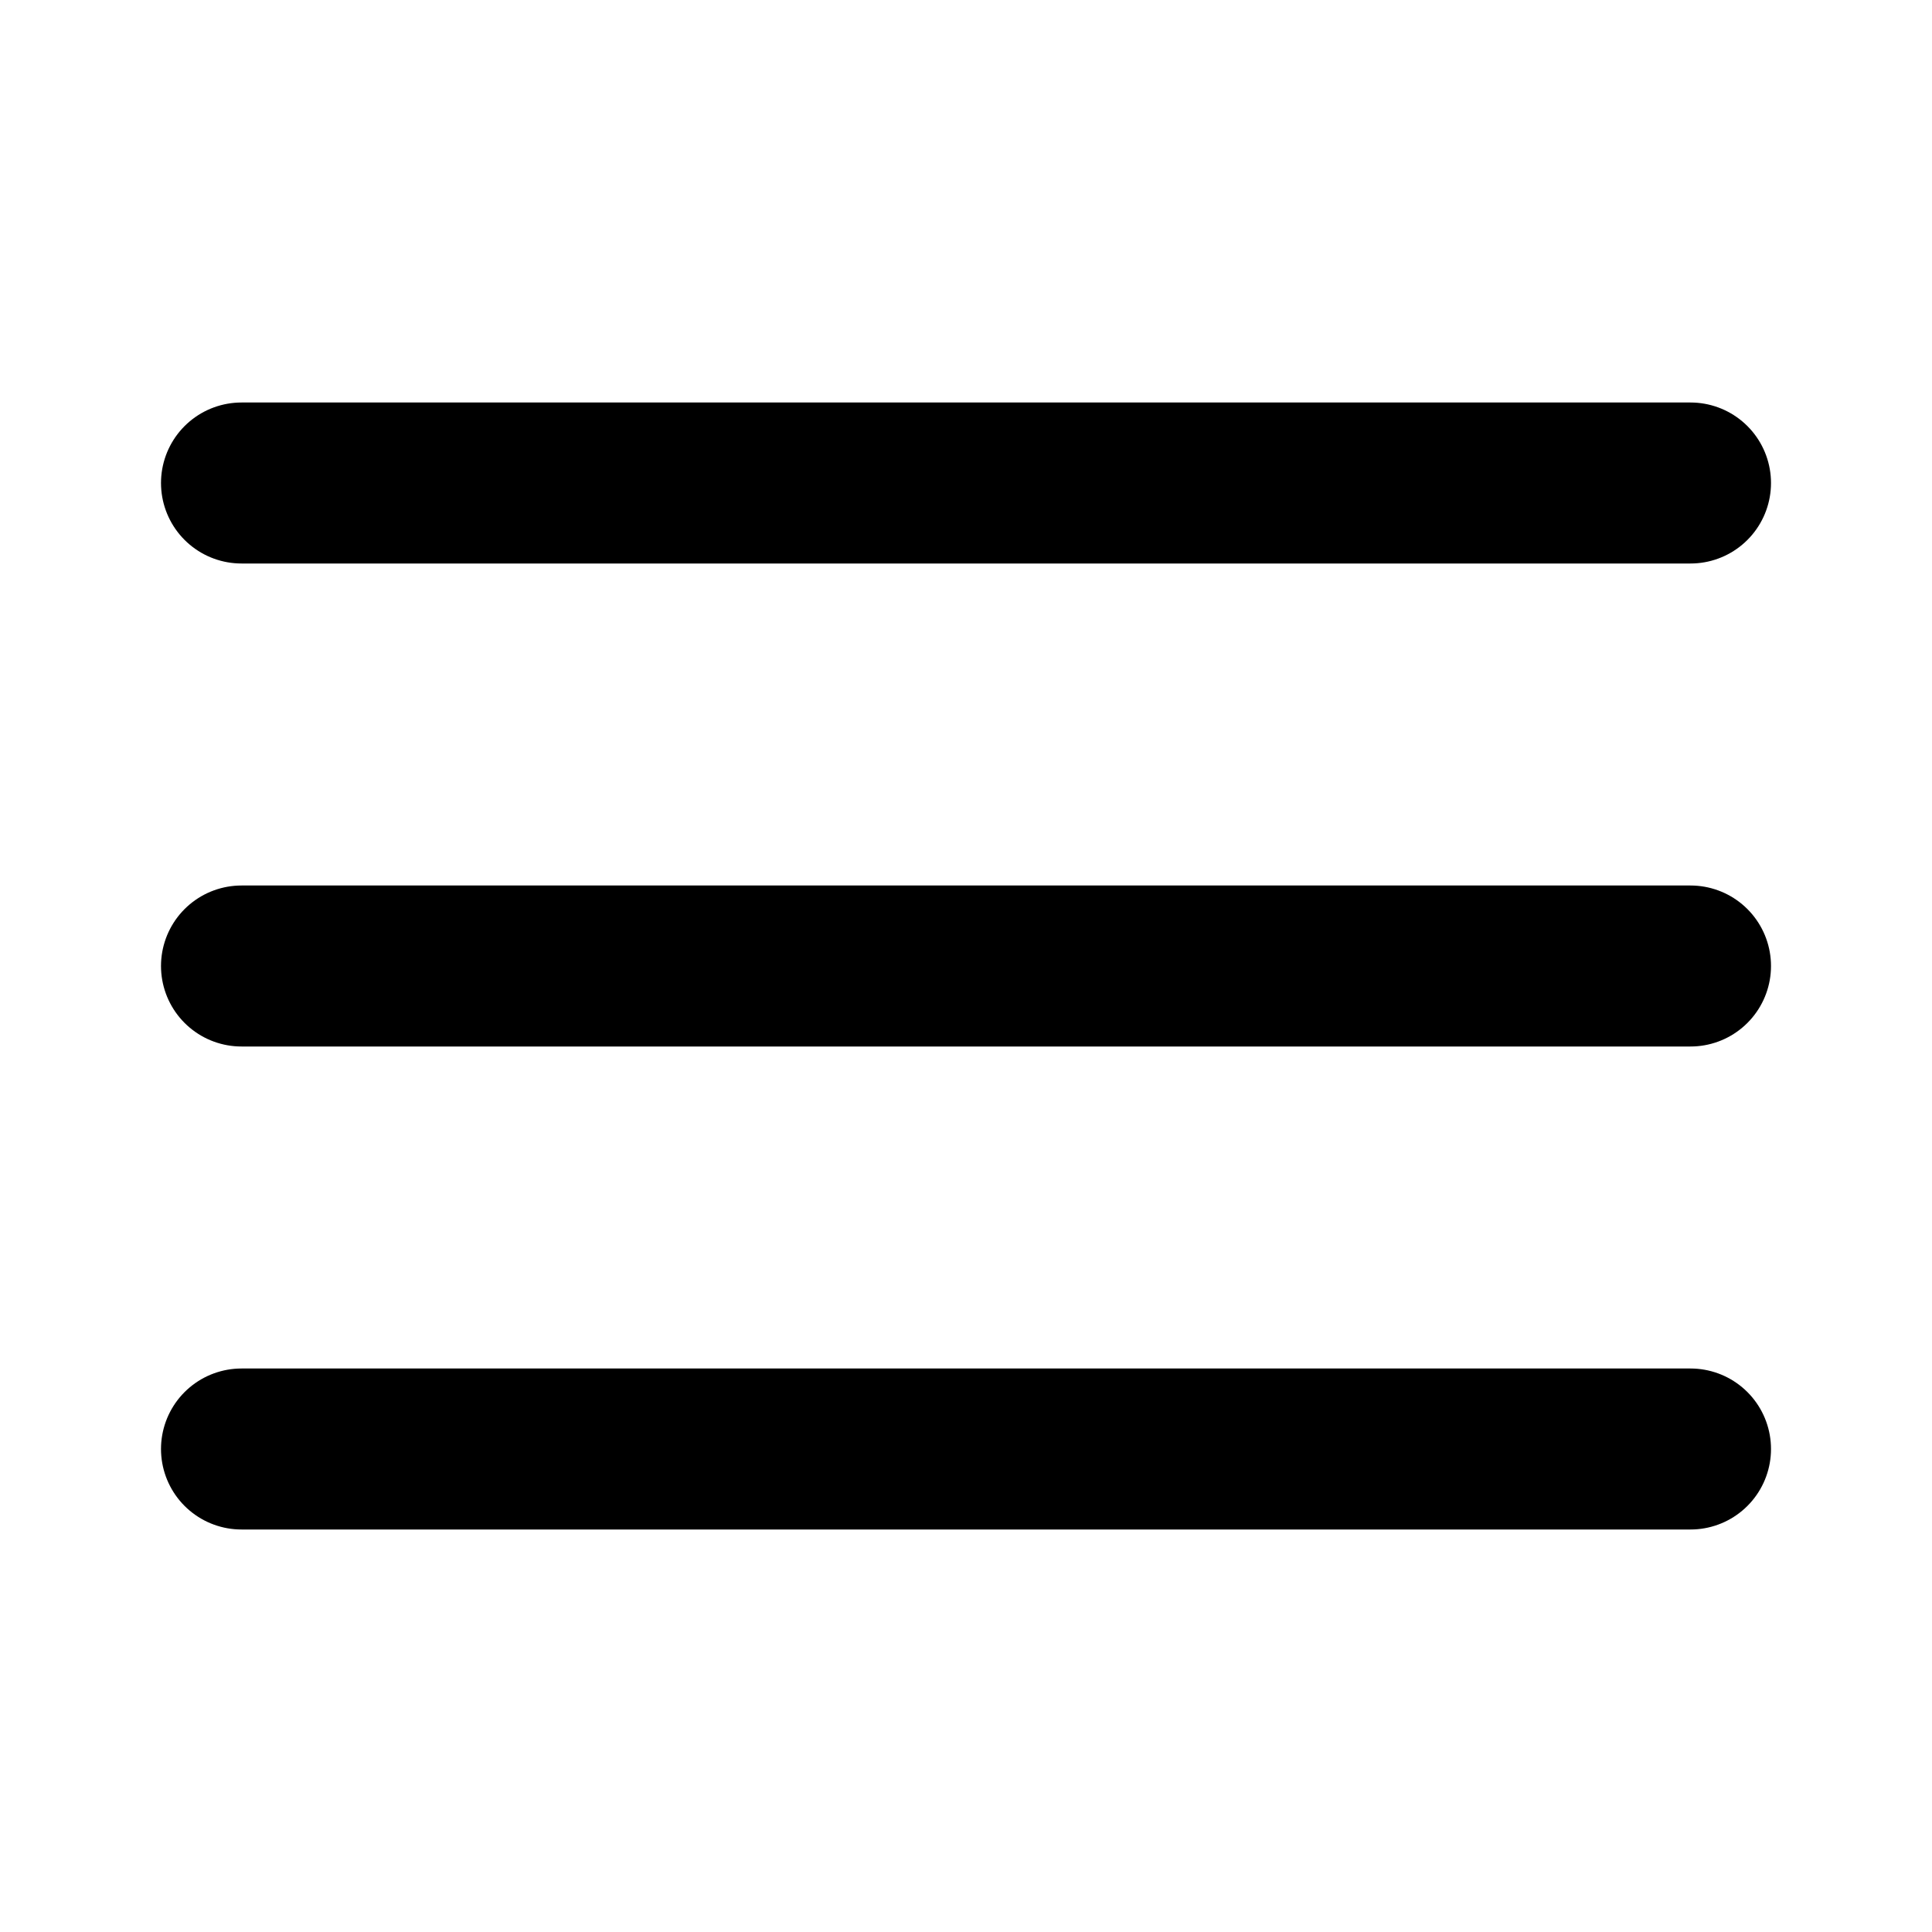
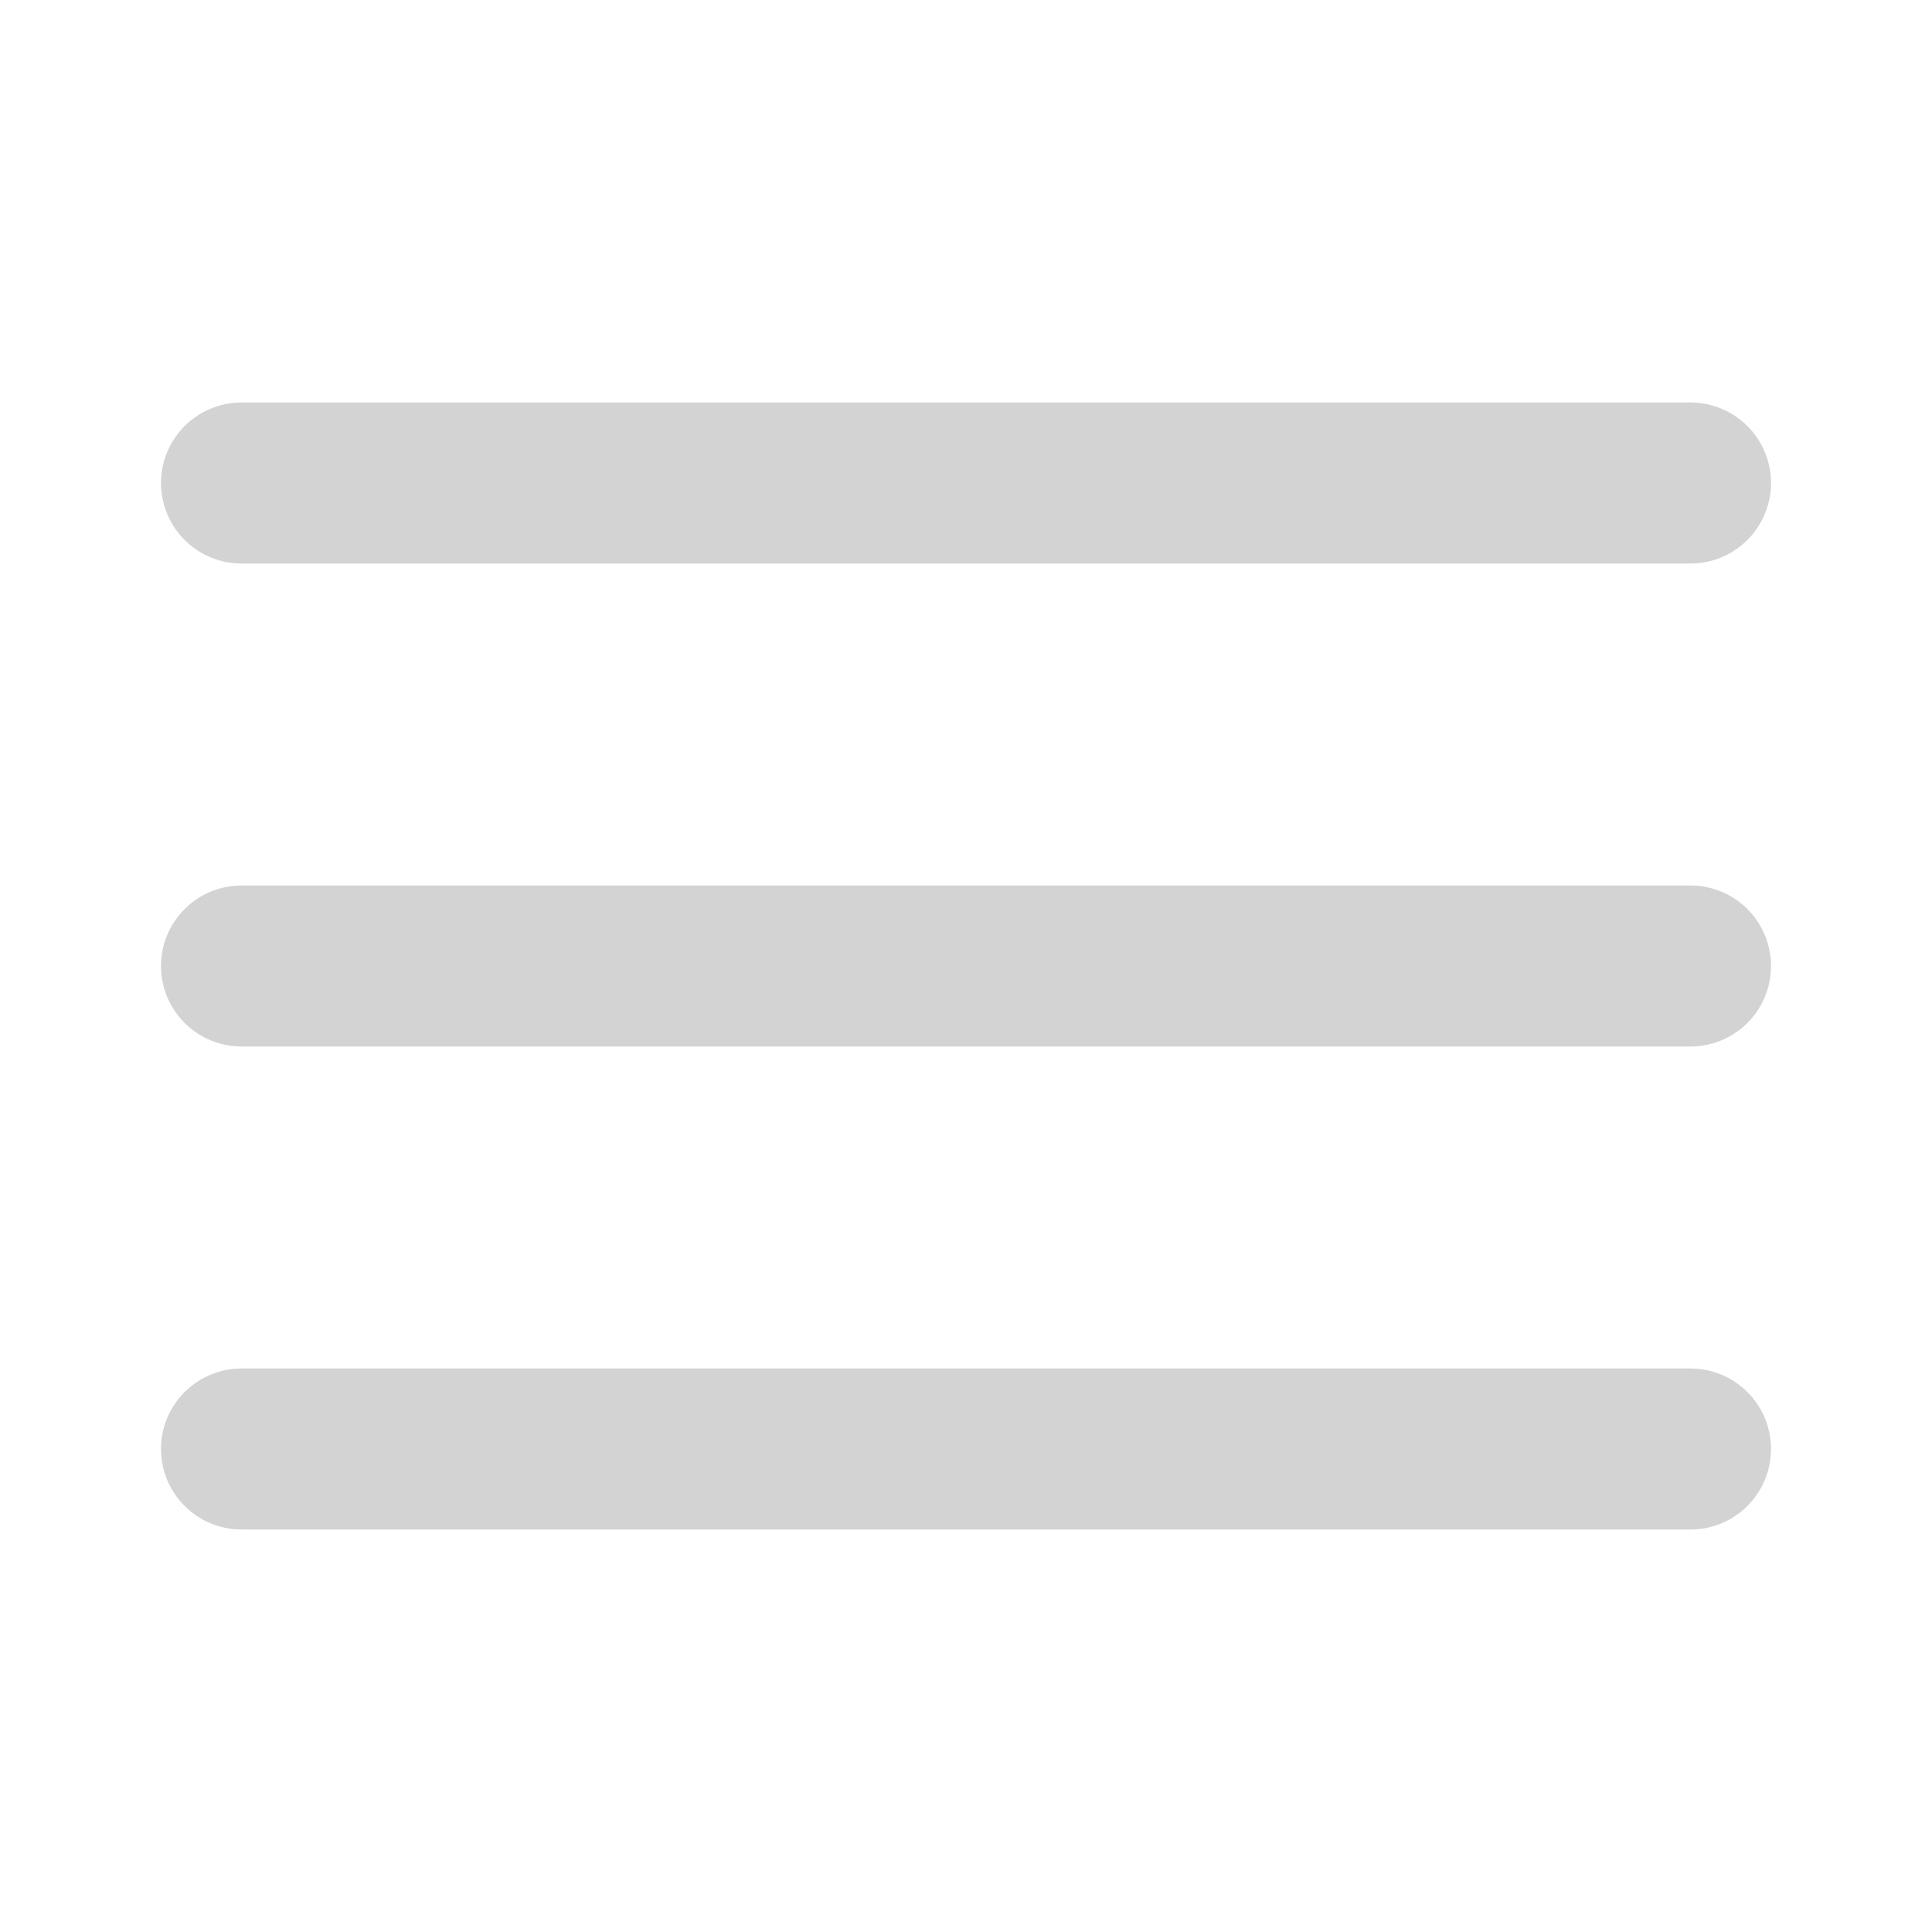
- <svg xmlns="http://www.w3.org/2000/svg" width="24" height="24" viewBox="0 0 24 24" fill="none" stroke="currentColor" stroke-width="2" stroke-linecap="round" stroke-linejoin="round" class="feather feather-menu">
+ <svg xmlns="http://www.w3.org/2000/svg" width="24" height="24" viewBox="0 0 24 24" fill="none" stroke="lightgray" stroke-width="2" stroke-linecap="round" stroke-linejoin="round" class="feather feather-menu">
  <line x1="3" y1="12" x2="21" y2="12" />
  <line x1="3" y1="6" x2="21" y2="6" />
  <line x1="3" y1="18" x2="21" y2="18" />
</svg>
